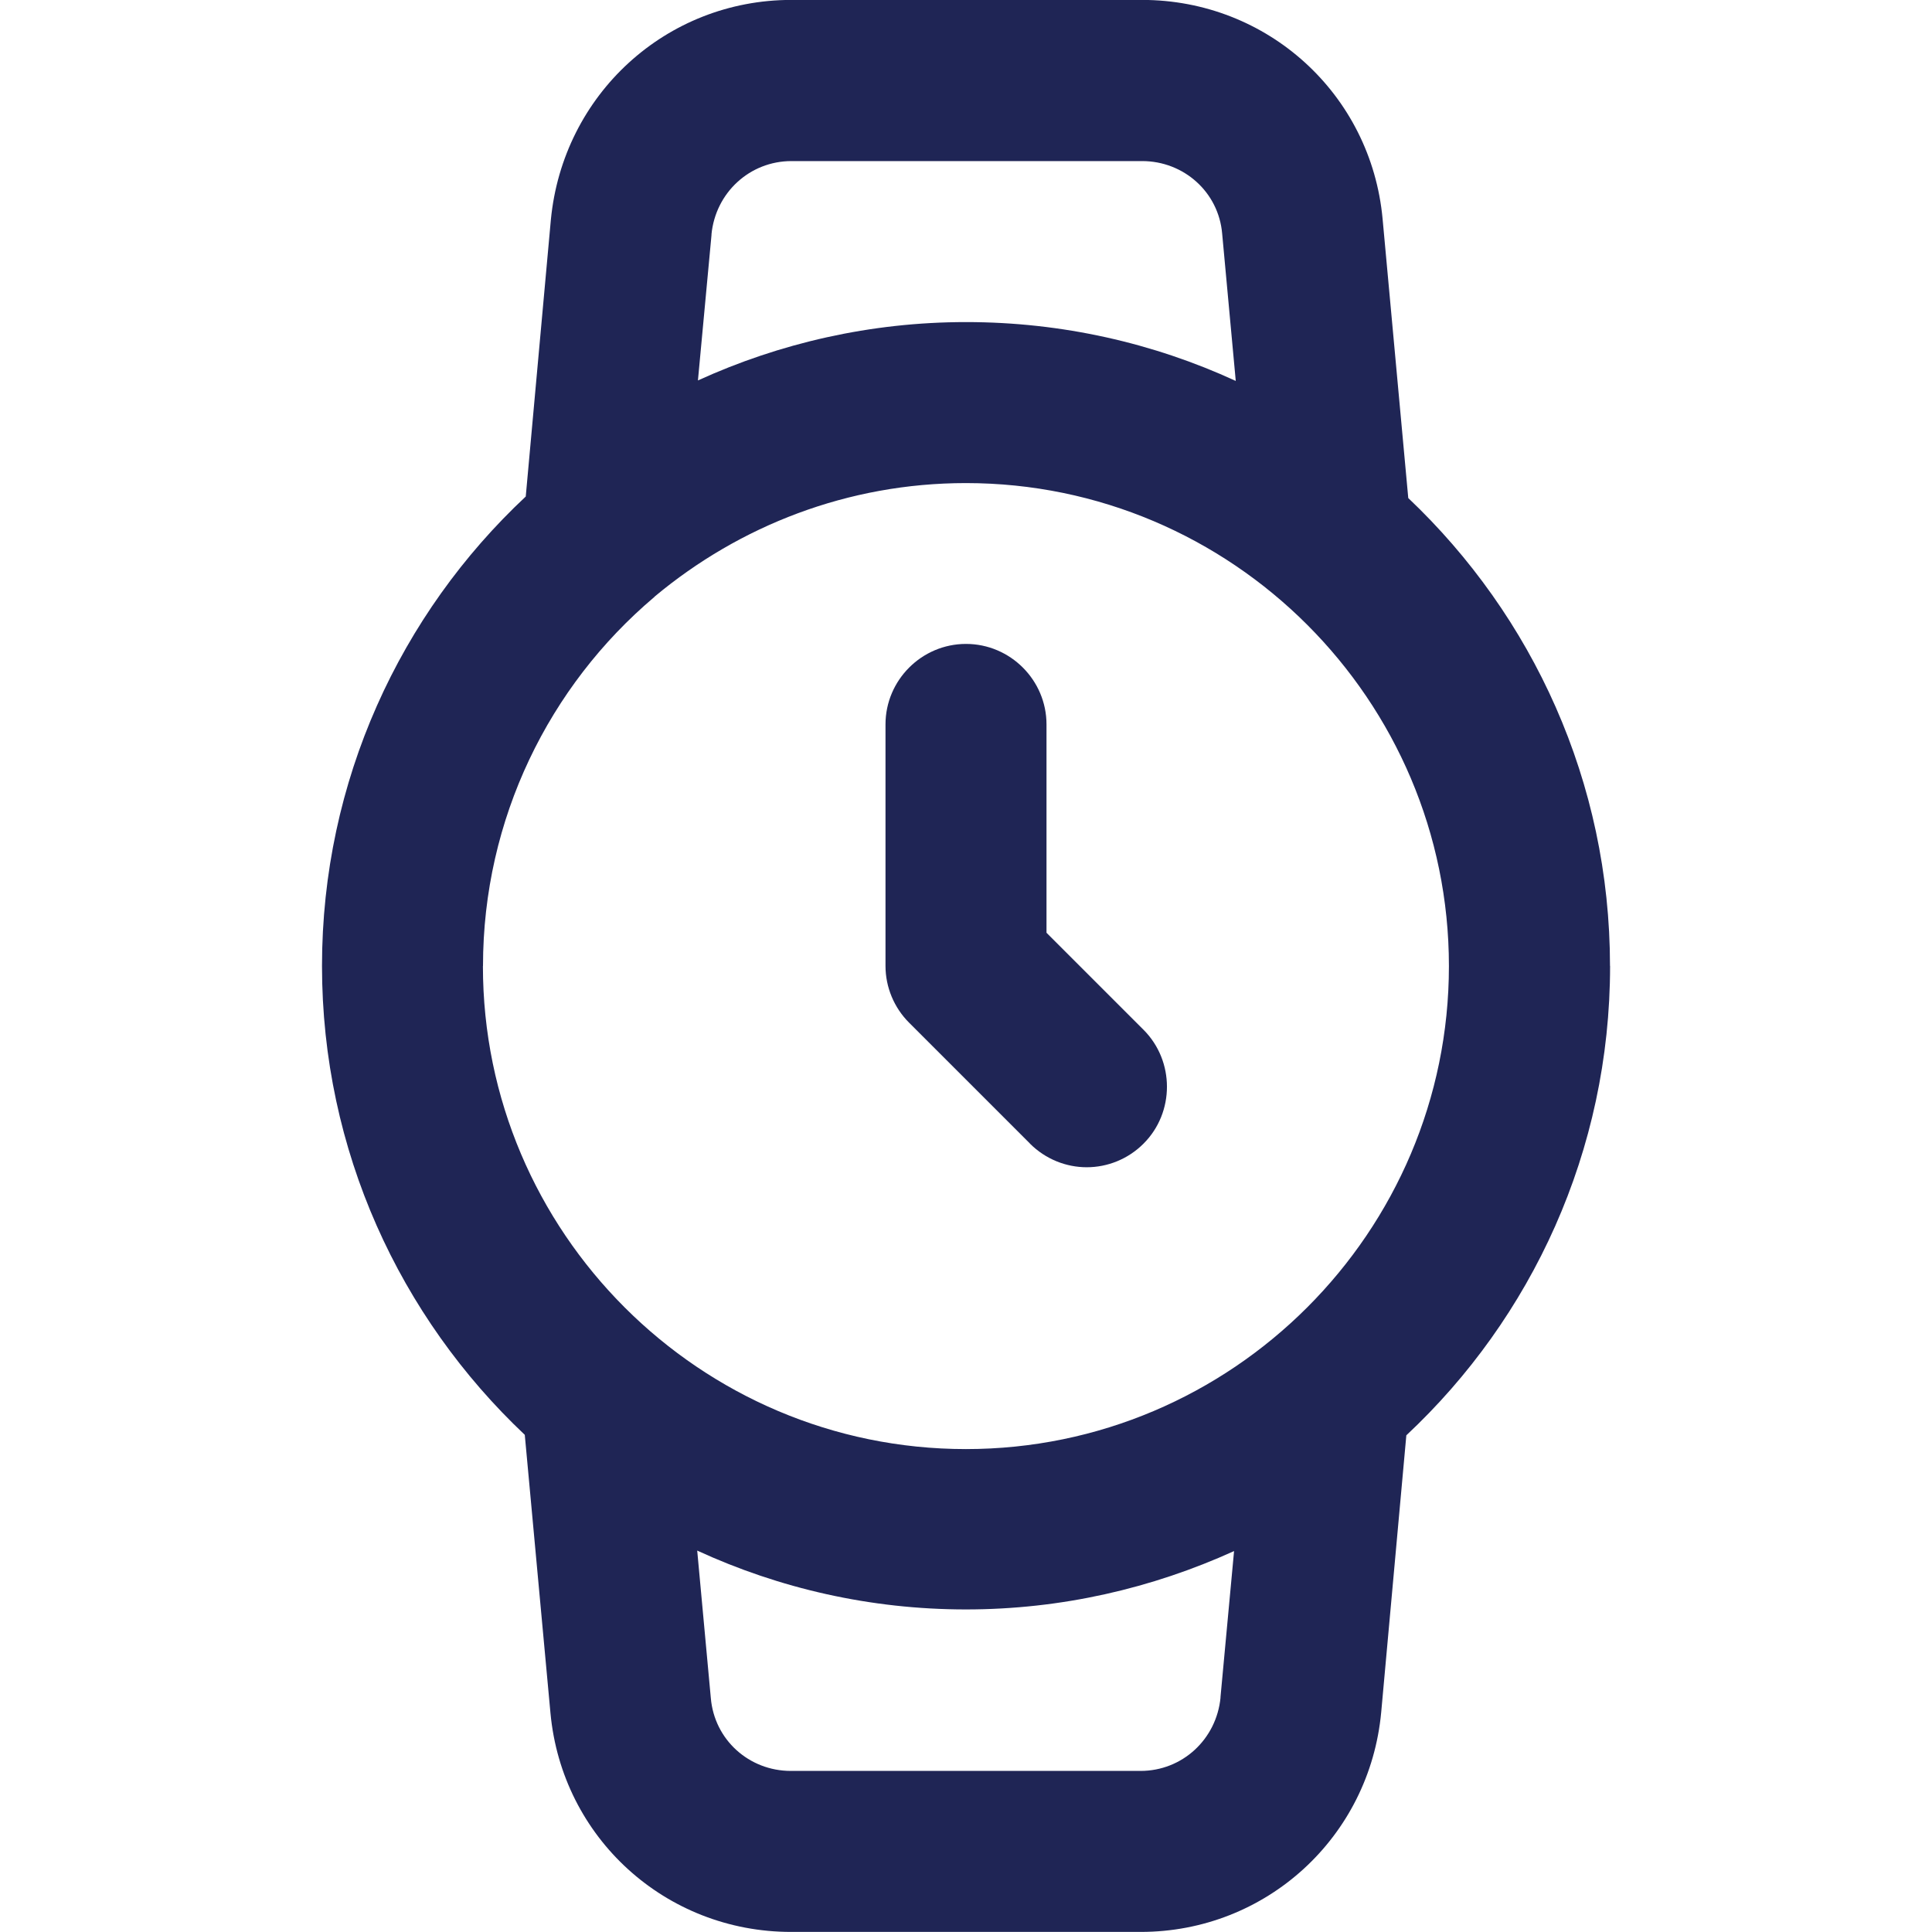
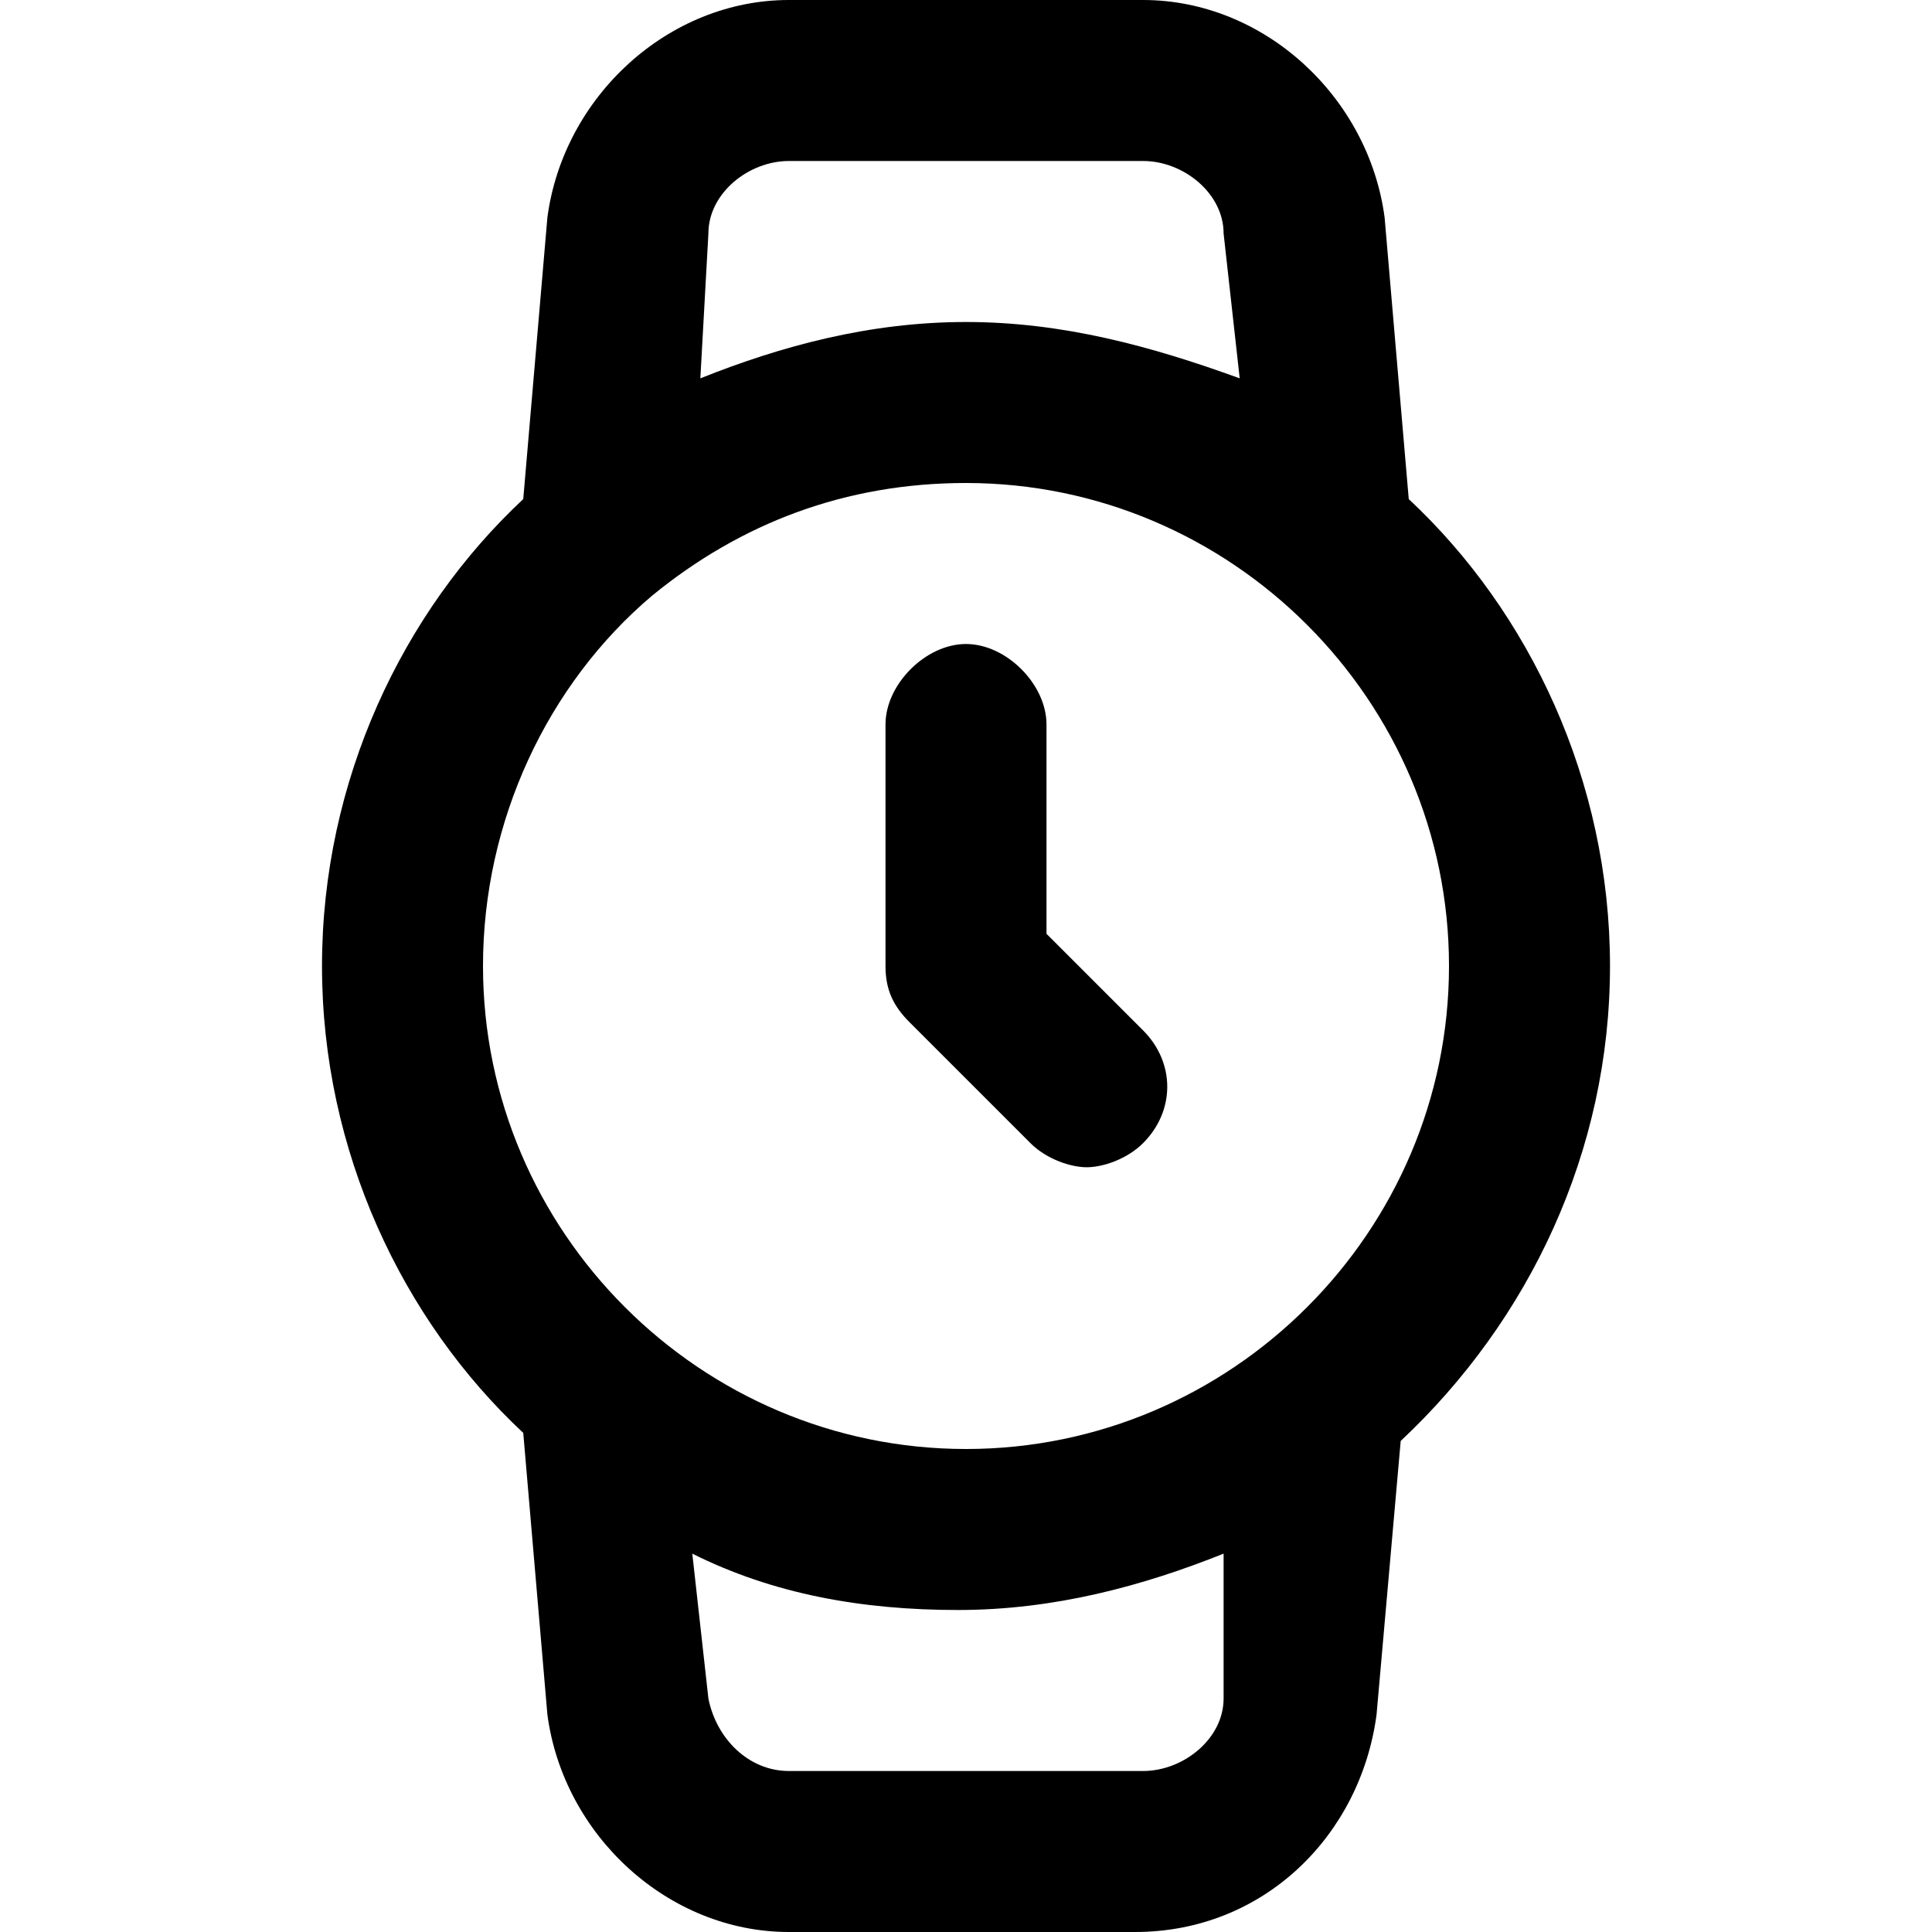
- <svg xmlns="http://www.w3.org/2000/svg" width="24px" height="24px" viewBox="0 0 24 24" version="1.1">
-   <defs />
-   <g id="Symbols" stroke="none" stroke-width="1" fill="none" fill-rule="evenodd">
-     <g id="Icon/utility/Indigo/24px/Watch">
-       <rect id="Rectangle-6" x="0" y="0" width="24" height="24" />
-       <g id="watch" transform="translate(4, -1)" fill-rule="nonzero" fill="#1F2555">
-         <path d="M16,13 C16,10.712 15.037,8.65 13.494,7.187 L13.175,3.718 C13.031,2.168 11.744,0.999 10.187,0.999 L5.831,0.999 C4.275,0.999 2.993,2.174 2.843,3.73 L2.531,7.168 C0.975,8.624 1.77635684e-15,10.699 1.77635684e-15,12.999 C1.77635684e-15,15.293 0.969,17.361 2.519,18.824 L2.838,22.28 C2.982,23.83 4.269,24.999 5.826,24.999 L10.17,24.999 C11.726,24.999 13.014,23.824 13.158,22.268 L13.47,18.83 C15.026,17.374 16.001,15.299 16.001,12.999 L16,13 Z M4.838,3.913 C4.888,3.394 5.313,3.001 5.832,3.001 L10.188,3.001 C10.707,3.001 11.138,3.388 11.182,3.901 L11.351,5.732 C10.332,5.263 9.195,5.001 8.001,5.001 C6.813,5.001 5.682,5.264 4.67,5.726 L4.839,3.914 L4.838,3.913 Z M2,13 C2,11.169 2.825,9.519 4.125,8.419 C4.131,8.413 4.131,8.413 4.137,8.407 C5.187,7.532 6.531,7.001 7.999,7.001 C11.305,7.001 13.999,9.695 13.999,13.001 C13.999,16.307 11.305,19.001 7.999,19.001 C4.693,19.001 1.999,16.307 1.999,13.001 L2,13 Z M11.162,22.087 C11.112,22.606 10.687,22.999 10.168,22.999 L5.824,22.999 C5.305,22.999 4.874,22.612 4.83,22.093 L4.661,20.262 C5.68,20.731 6.811,20.993 7.999,20.993 C9.187,20.993 10.312,20.73 11.33,20.268 L11.161,22.087 L11.162,22.087 Z" id="Shape" />
-         <path d="M8.794,15.206 C8.988,15.4 9.244,15.5 9.5,15.5 C9.756,15.5 10.013,15.4 10.206,15.206 C10.593,14.819 10.593,14.181 10.206,13.793 L9,12.587 L9,9.999 C9,9.449 8.55,8.999 8,8.999 C7.45,8.999 7,9.449 7,9.999 L7,12.999 C7,13.262 7.106,13.518 7.294,13.705 L8.794,15.205 L8.794,15.206 Z" id="Shape" />
-       </g>
-     </g>
-   </g>
+ <svg xmlns="http://www.w3.org/2000/svg" version="1.1" id="Layer_1" x="0px" y="0px" viewBox="0 0 24 24" enable-background="new 0 0 24 24" xml:space="preserve">
+   <path d="M20,12c0-2.3-1-4.4-2.5-5.8l-0.3-3.5C17,1.2,15.7,0,14.2,0H9.8C8.3,0,7,1.2,6.8,2.7L6.5,6.2C5,7.6,4,9.7,4,12s1,4.4,2.5,5.8  l0.3,3.5C7,22.8,8.3,24,9.8,24h4.3c1.6,0,2.8-1.2,3-2.7l0.3-3.4C19,16.4,20,14.3,20,12L20,12z M8.8,2.9c0-0.5,0.5-0.9,1-0.9h4.4  c0.5,0,1,0.4,1,0.9l0.2,1.8C14.3,4.3,13.2,4,12,4S9.7,4.3,8.7,4.7L8.8,2.9L8.8,2.9z M15.2,21.1c0,0.5-0.5,0.9-1,0.9H9.8  c-0.5,0-0.9-0.4-1-0.9l-0.2-1.8c1,0.5,2.1,0.7,3.3,0.7s2.3-0.3,3.3-0.7L15.2,21.1L15.2,21.1z M12,18c-3.3,0-6-2.7-6-6l0,0  c0-1.8,0.8-3.5,2.1-4.6l0,0C9.2,6.5,10.5,6,12,6c3.3,0,6,2.7,6,6S15.3,18,12,18z M13,11.6V9c0-0.5-0.5-1-1-1s-1,0.5-1,1v3  c0,0.3,0.1,0.5,0.3,0.7l1.5,1.5l0,0c0.2,0.2,0.5,0.3,0.7,0.3s0.5-0.1,0.7-0.3c0.4-0.4,0.4-1,0-1.4L13,11.6z" />
</svg>
